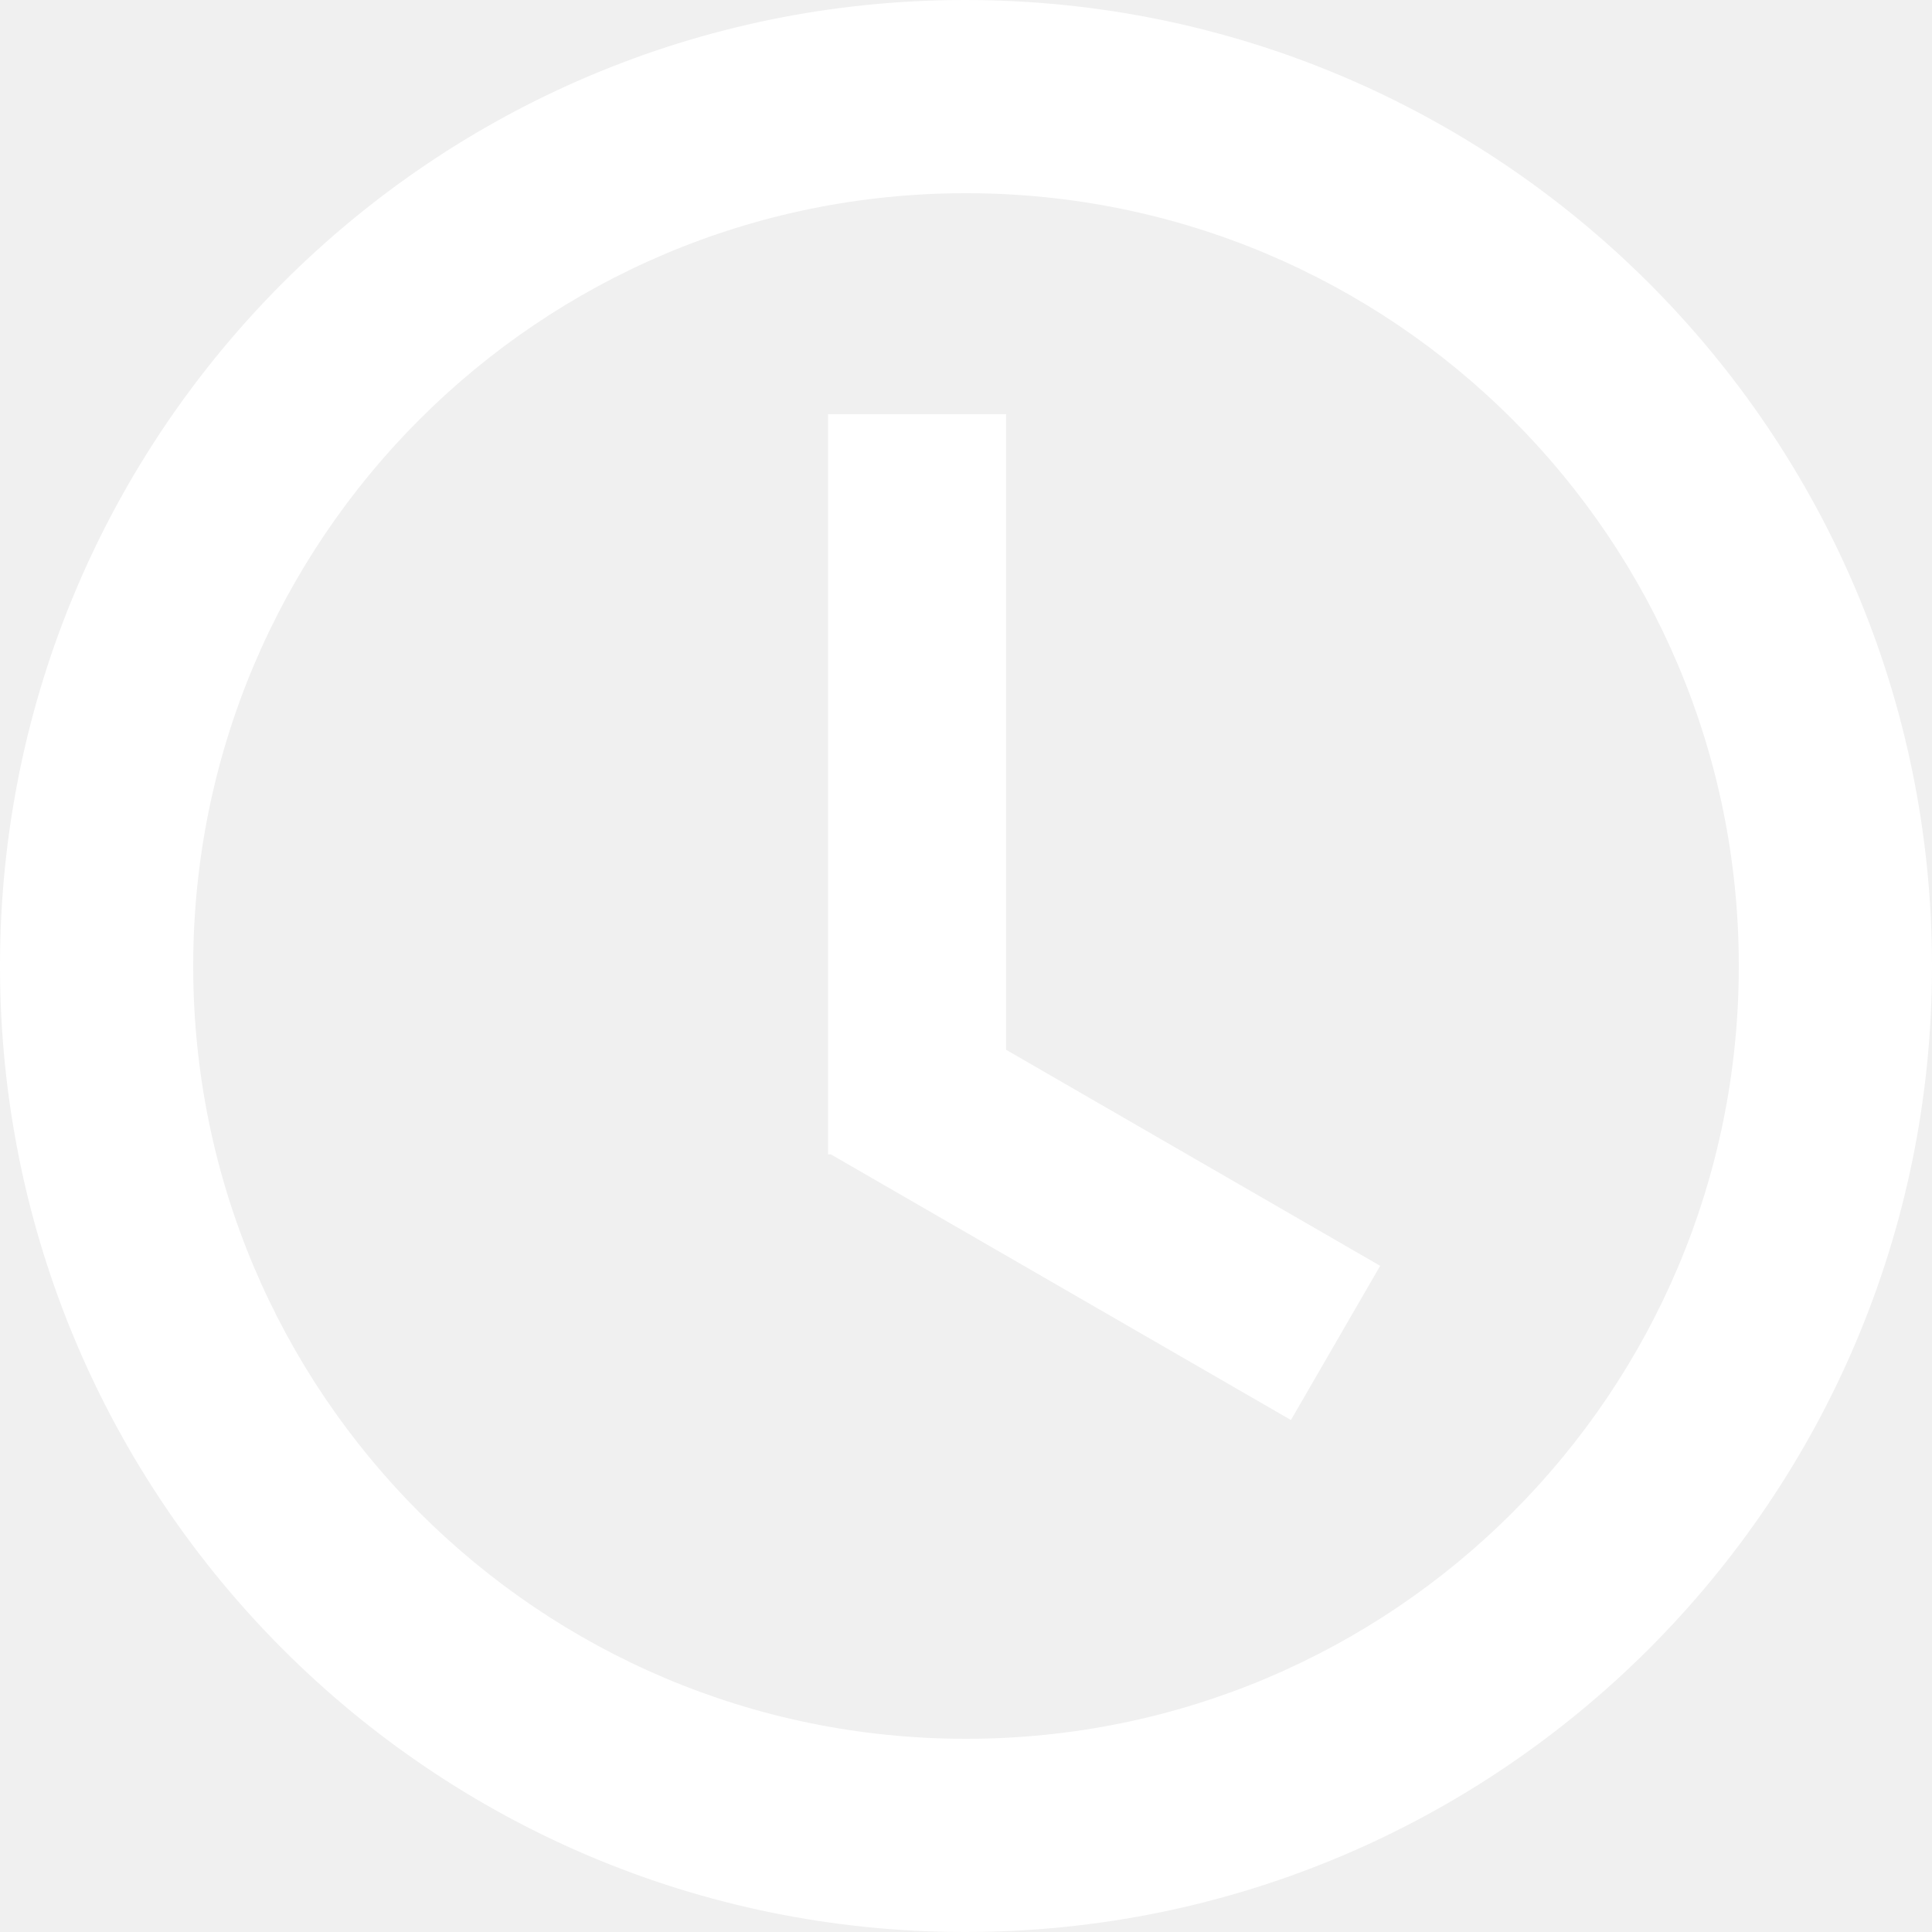
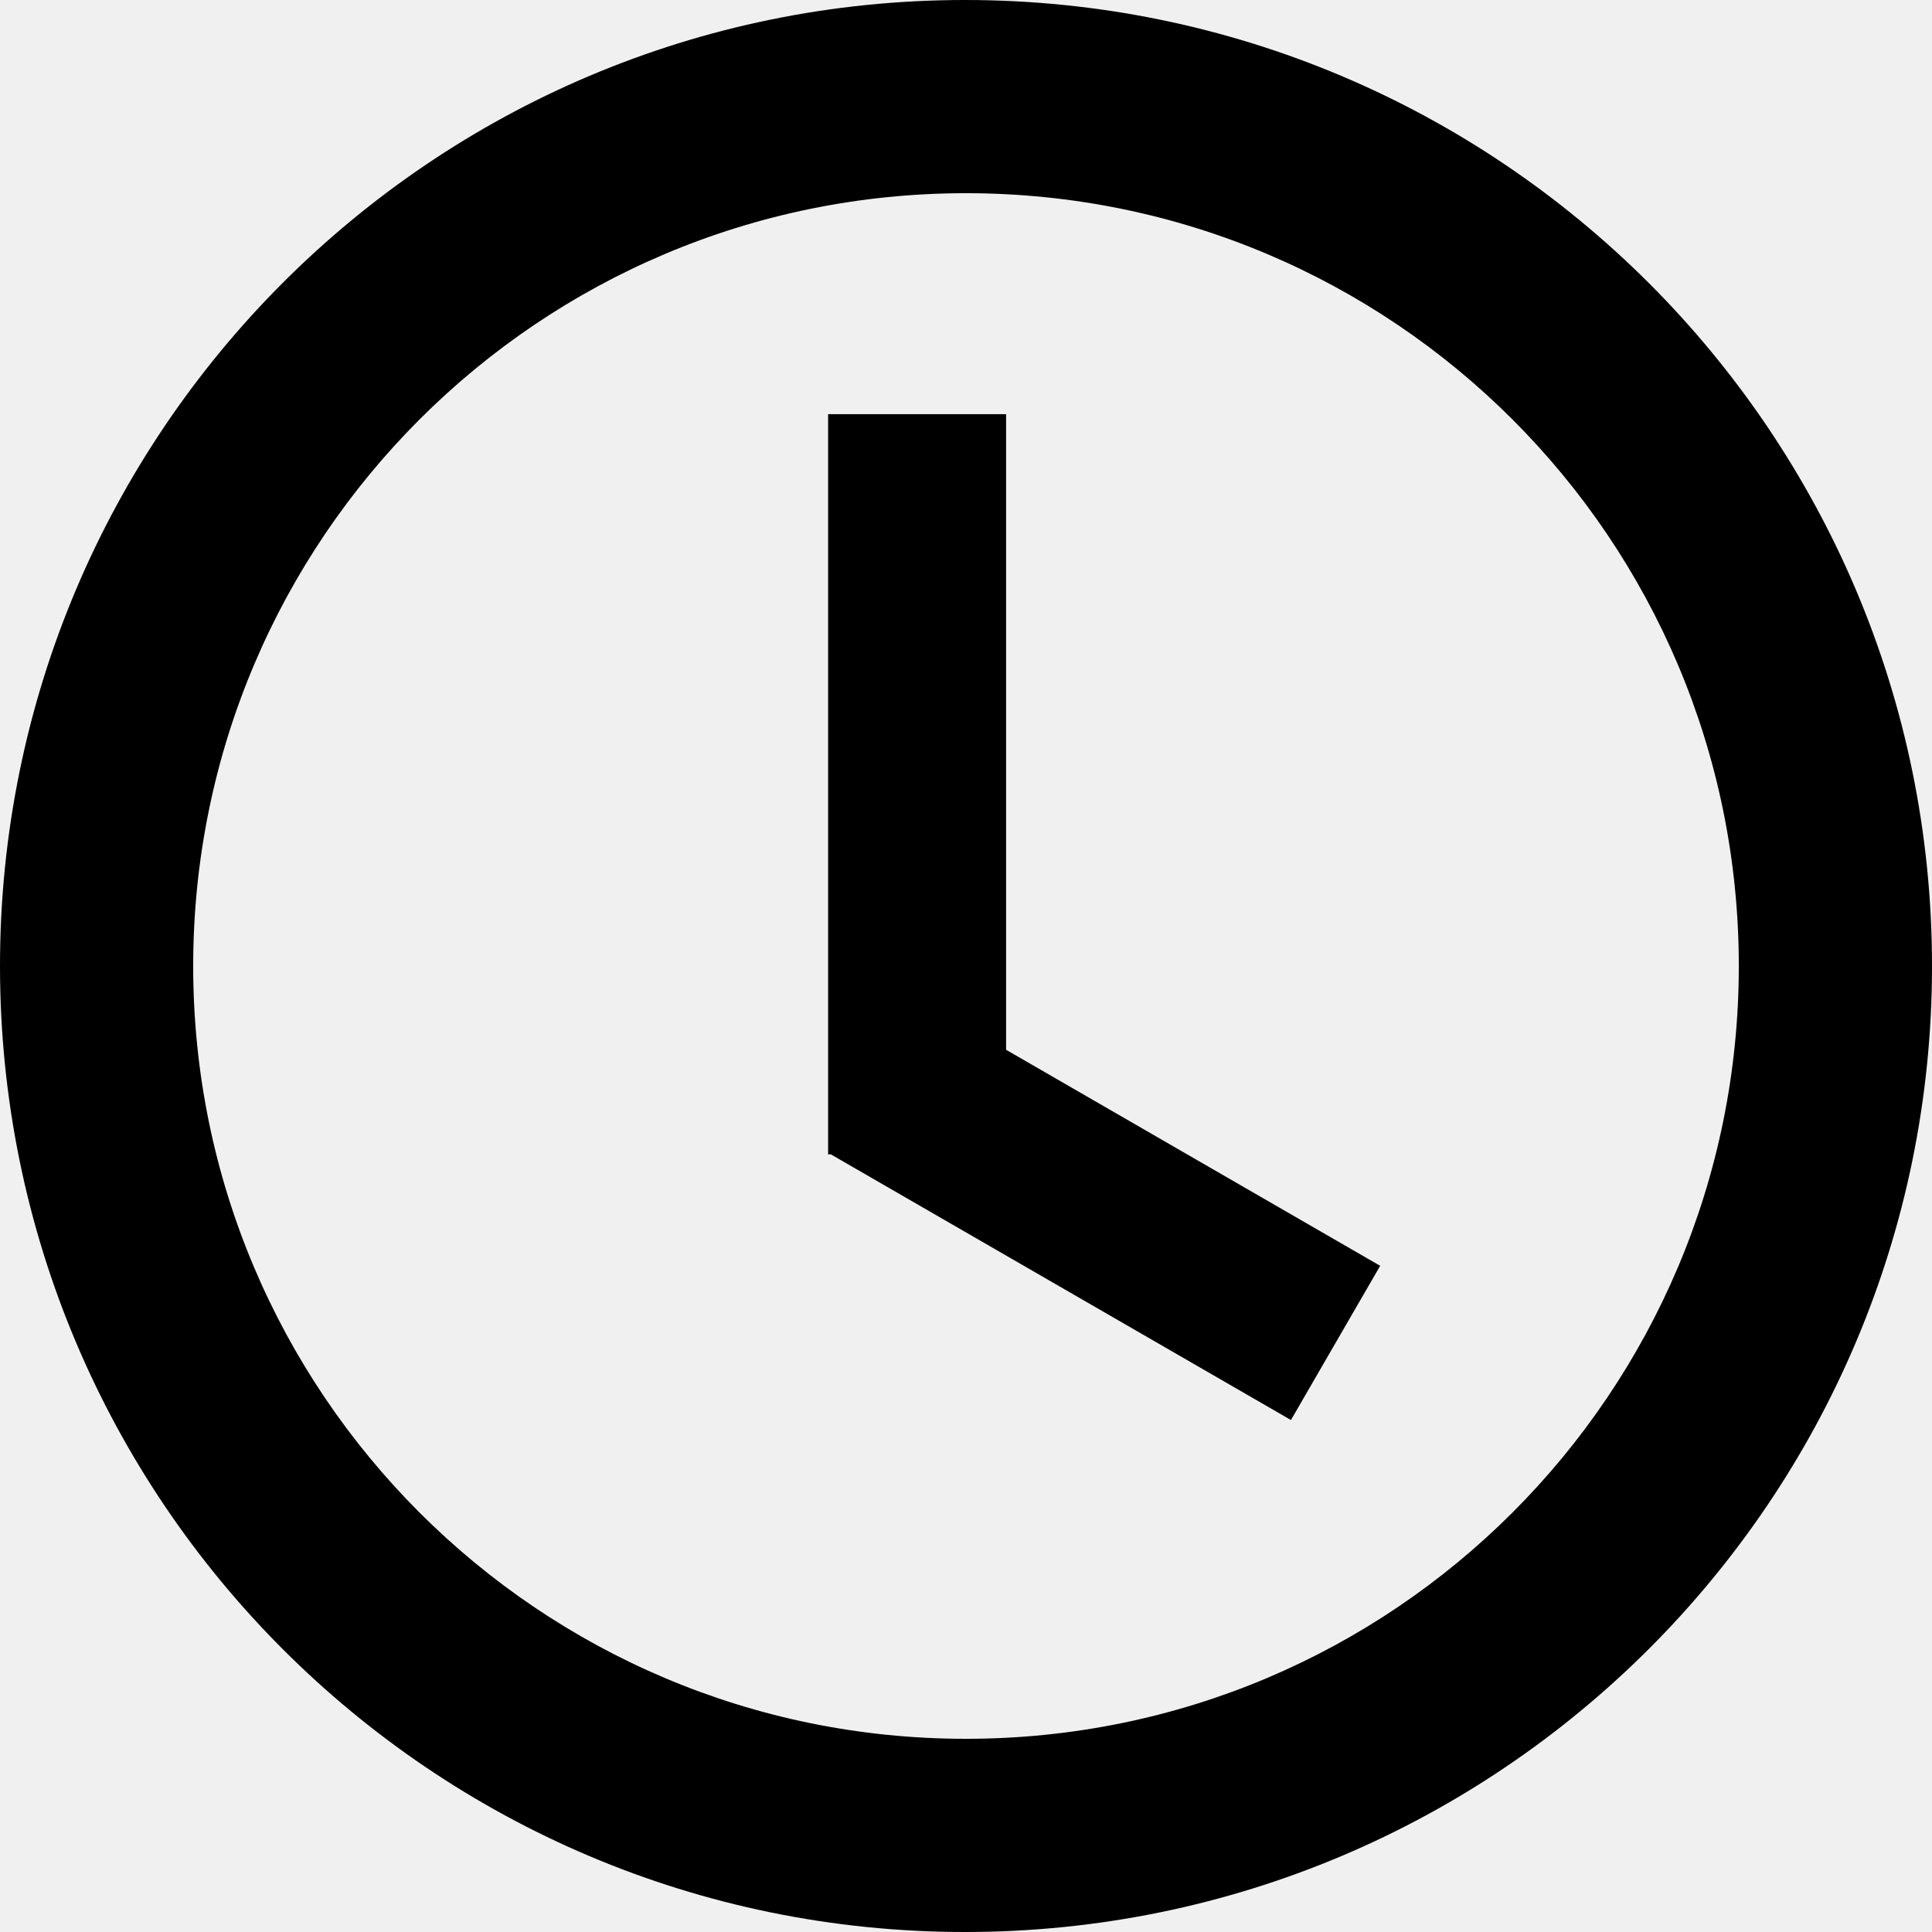
<svg xmlns="http://www.w3.org/2000/svg" t="1725523625679" class="icon" viewBox="0 0 1024 1024" version="1.1" p-id="4267" width="16" height="16">
-   <path d="M511.488 0C228.864 0 0 229.376 0 512s228.864 512 511.488 512C794.624 1024 1024 794.624 1024 512s-229.376-512-512.512-512z m21.76 556.416V219.52H438.912v392.32h1.472l243.84 140.8 47.296-81.728-198.144-114.432zM512 921.6A409.472 409.472 0 0 1 102.4 512c0-226.304 183.296-409.6 409.6-409.6 226.304 0 409.6 183.296 409.6 409.6 0 226.304-183.296 409.6-409.6 409.6z" fill="#fff" p-id="4268" />
+   <path d="M511.488 0C228.864 0 0 229.376 0 512s228.864 512 511.488 512C794.624 1024 1024 794.624 1024 512s-229.376-512-512.512-512z m21.76 556.416V219.52H438.912v392.32h1.472l243.84 140.8 47.296-81.728-198.144-114.432zM512 921.6A409.472 409.472 0 0 1 102.4 512c0-226.304 183.296-409.6 409.6-409.6 226.304 0 409.6 183.296 409.6 409.6 0 226.304-183.296 409.6-409.6 409.6z" fill="#000000" p-id="4268" />
</svg>
